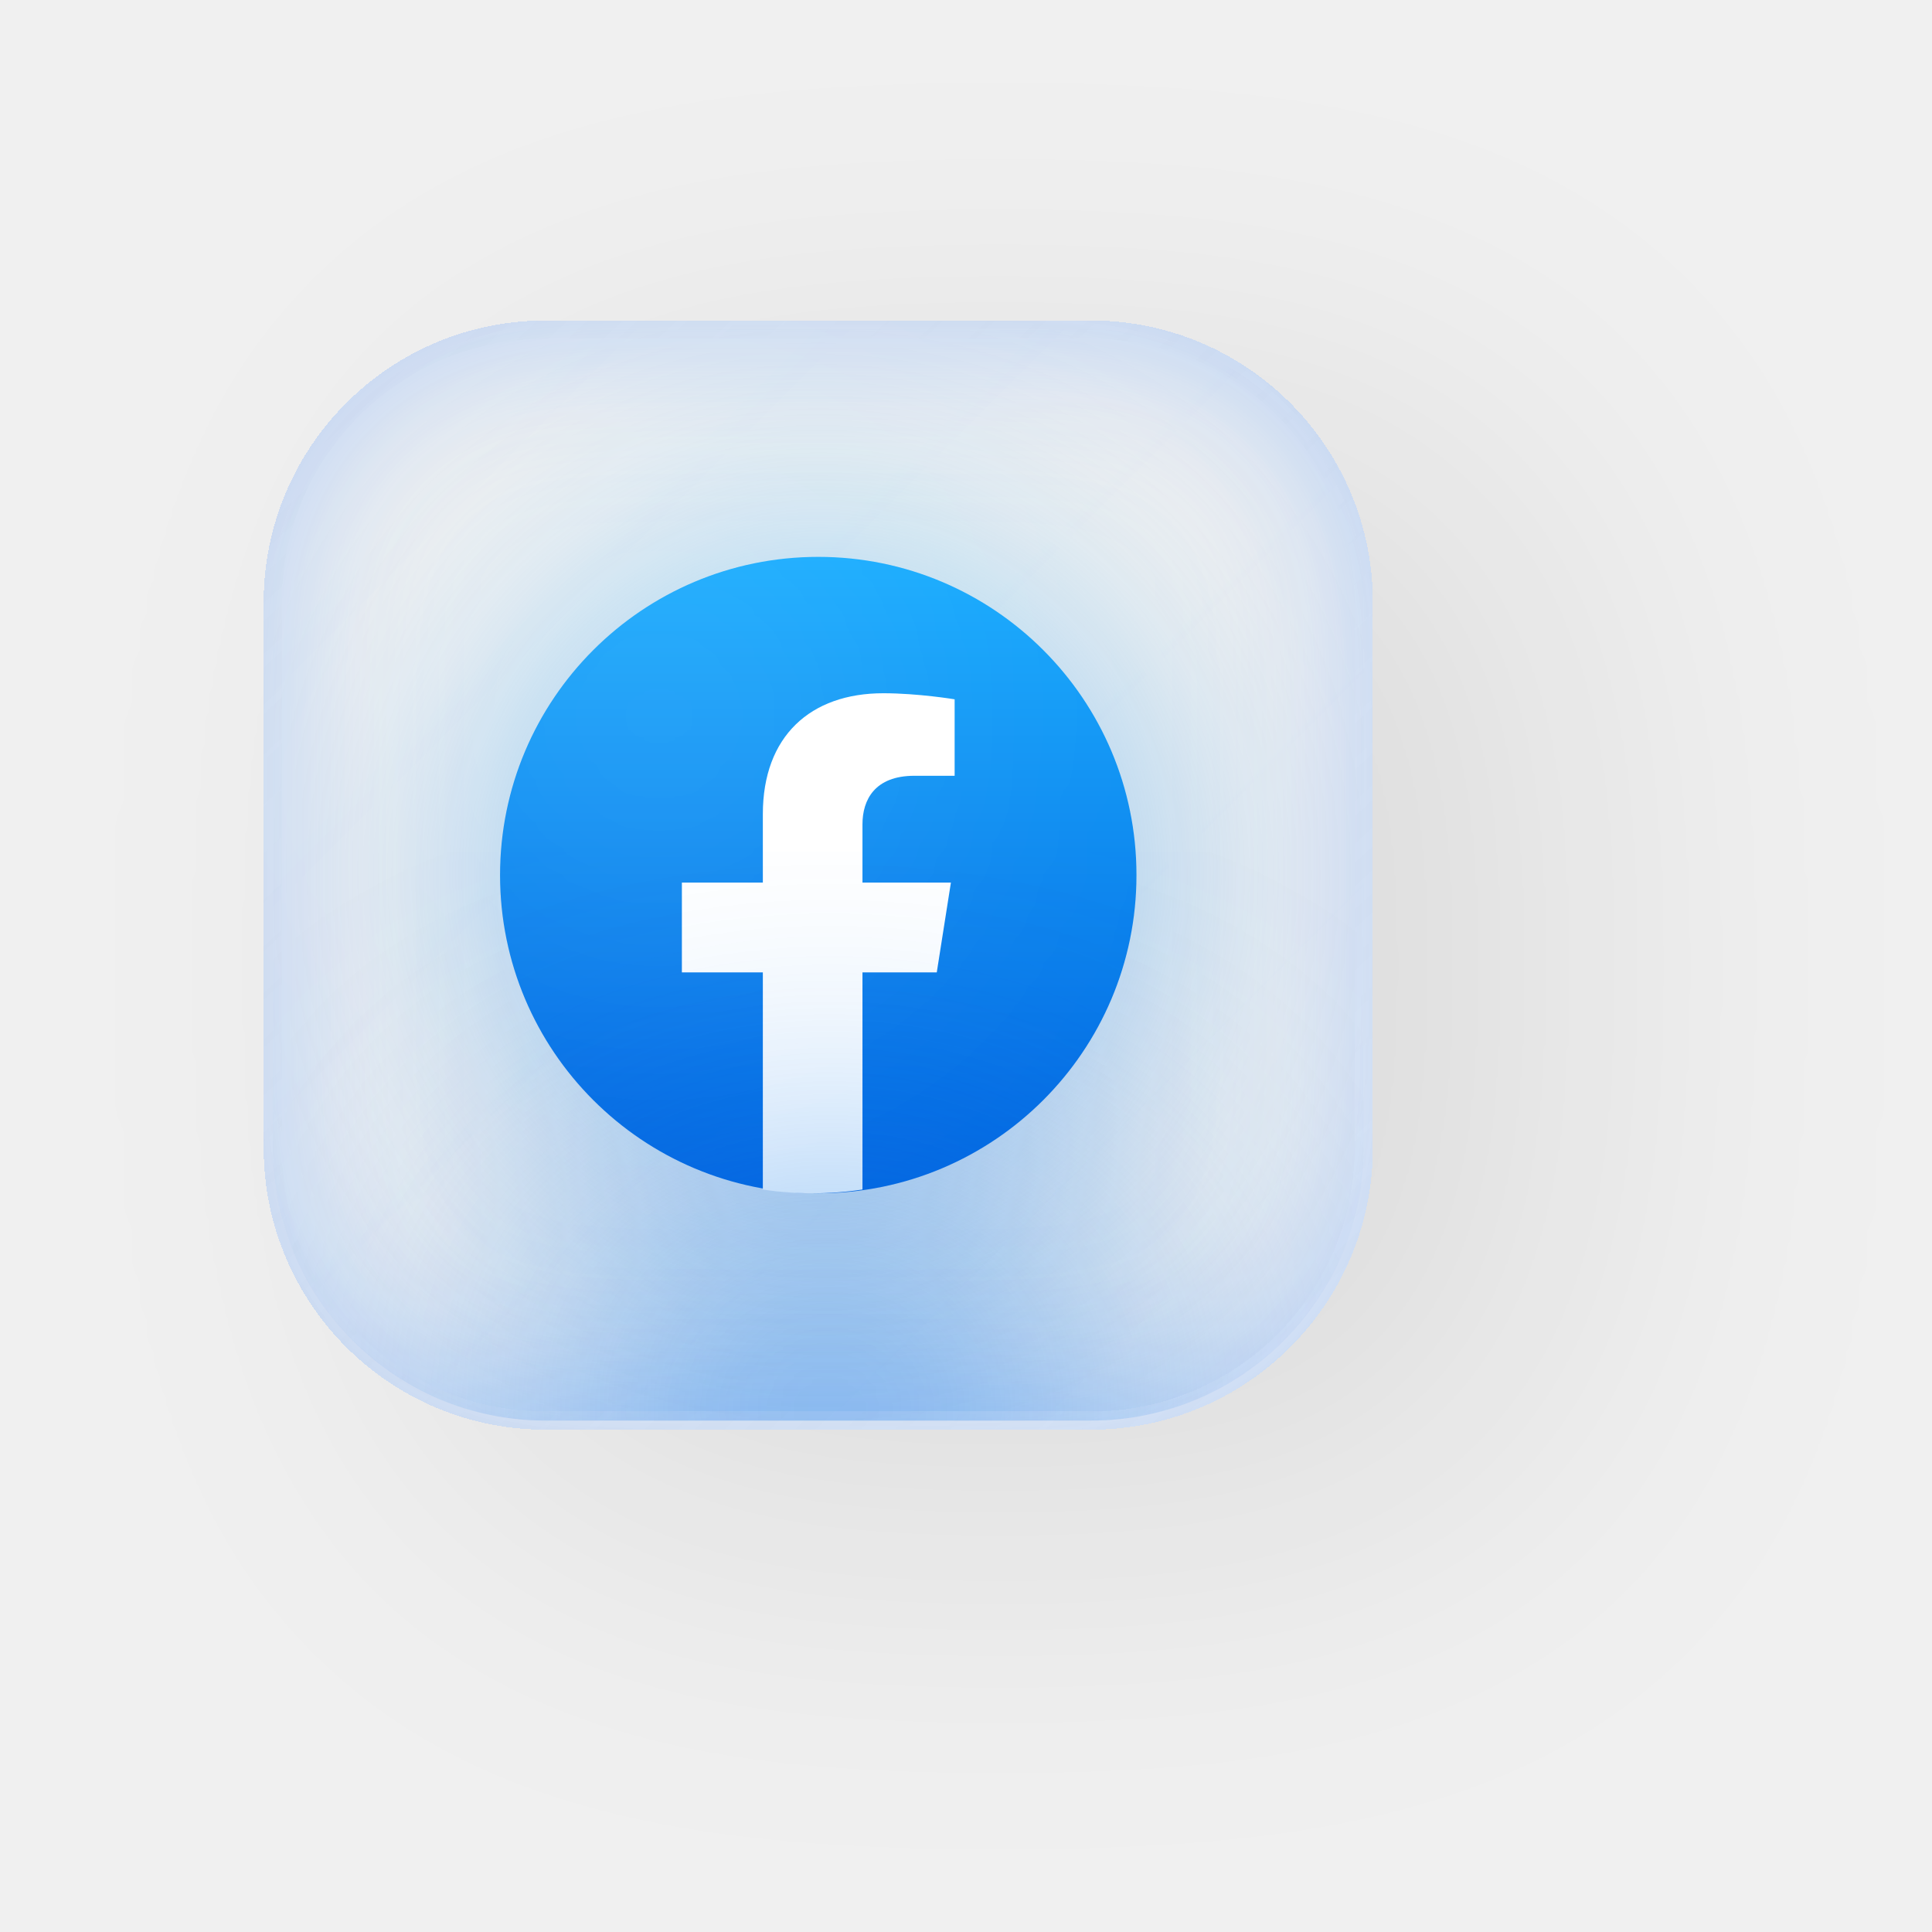
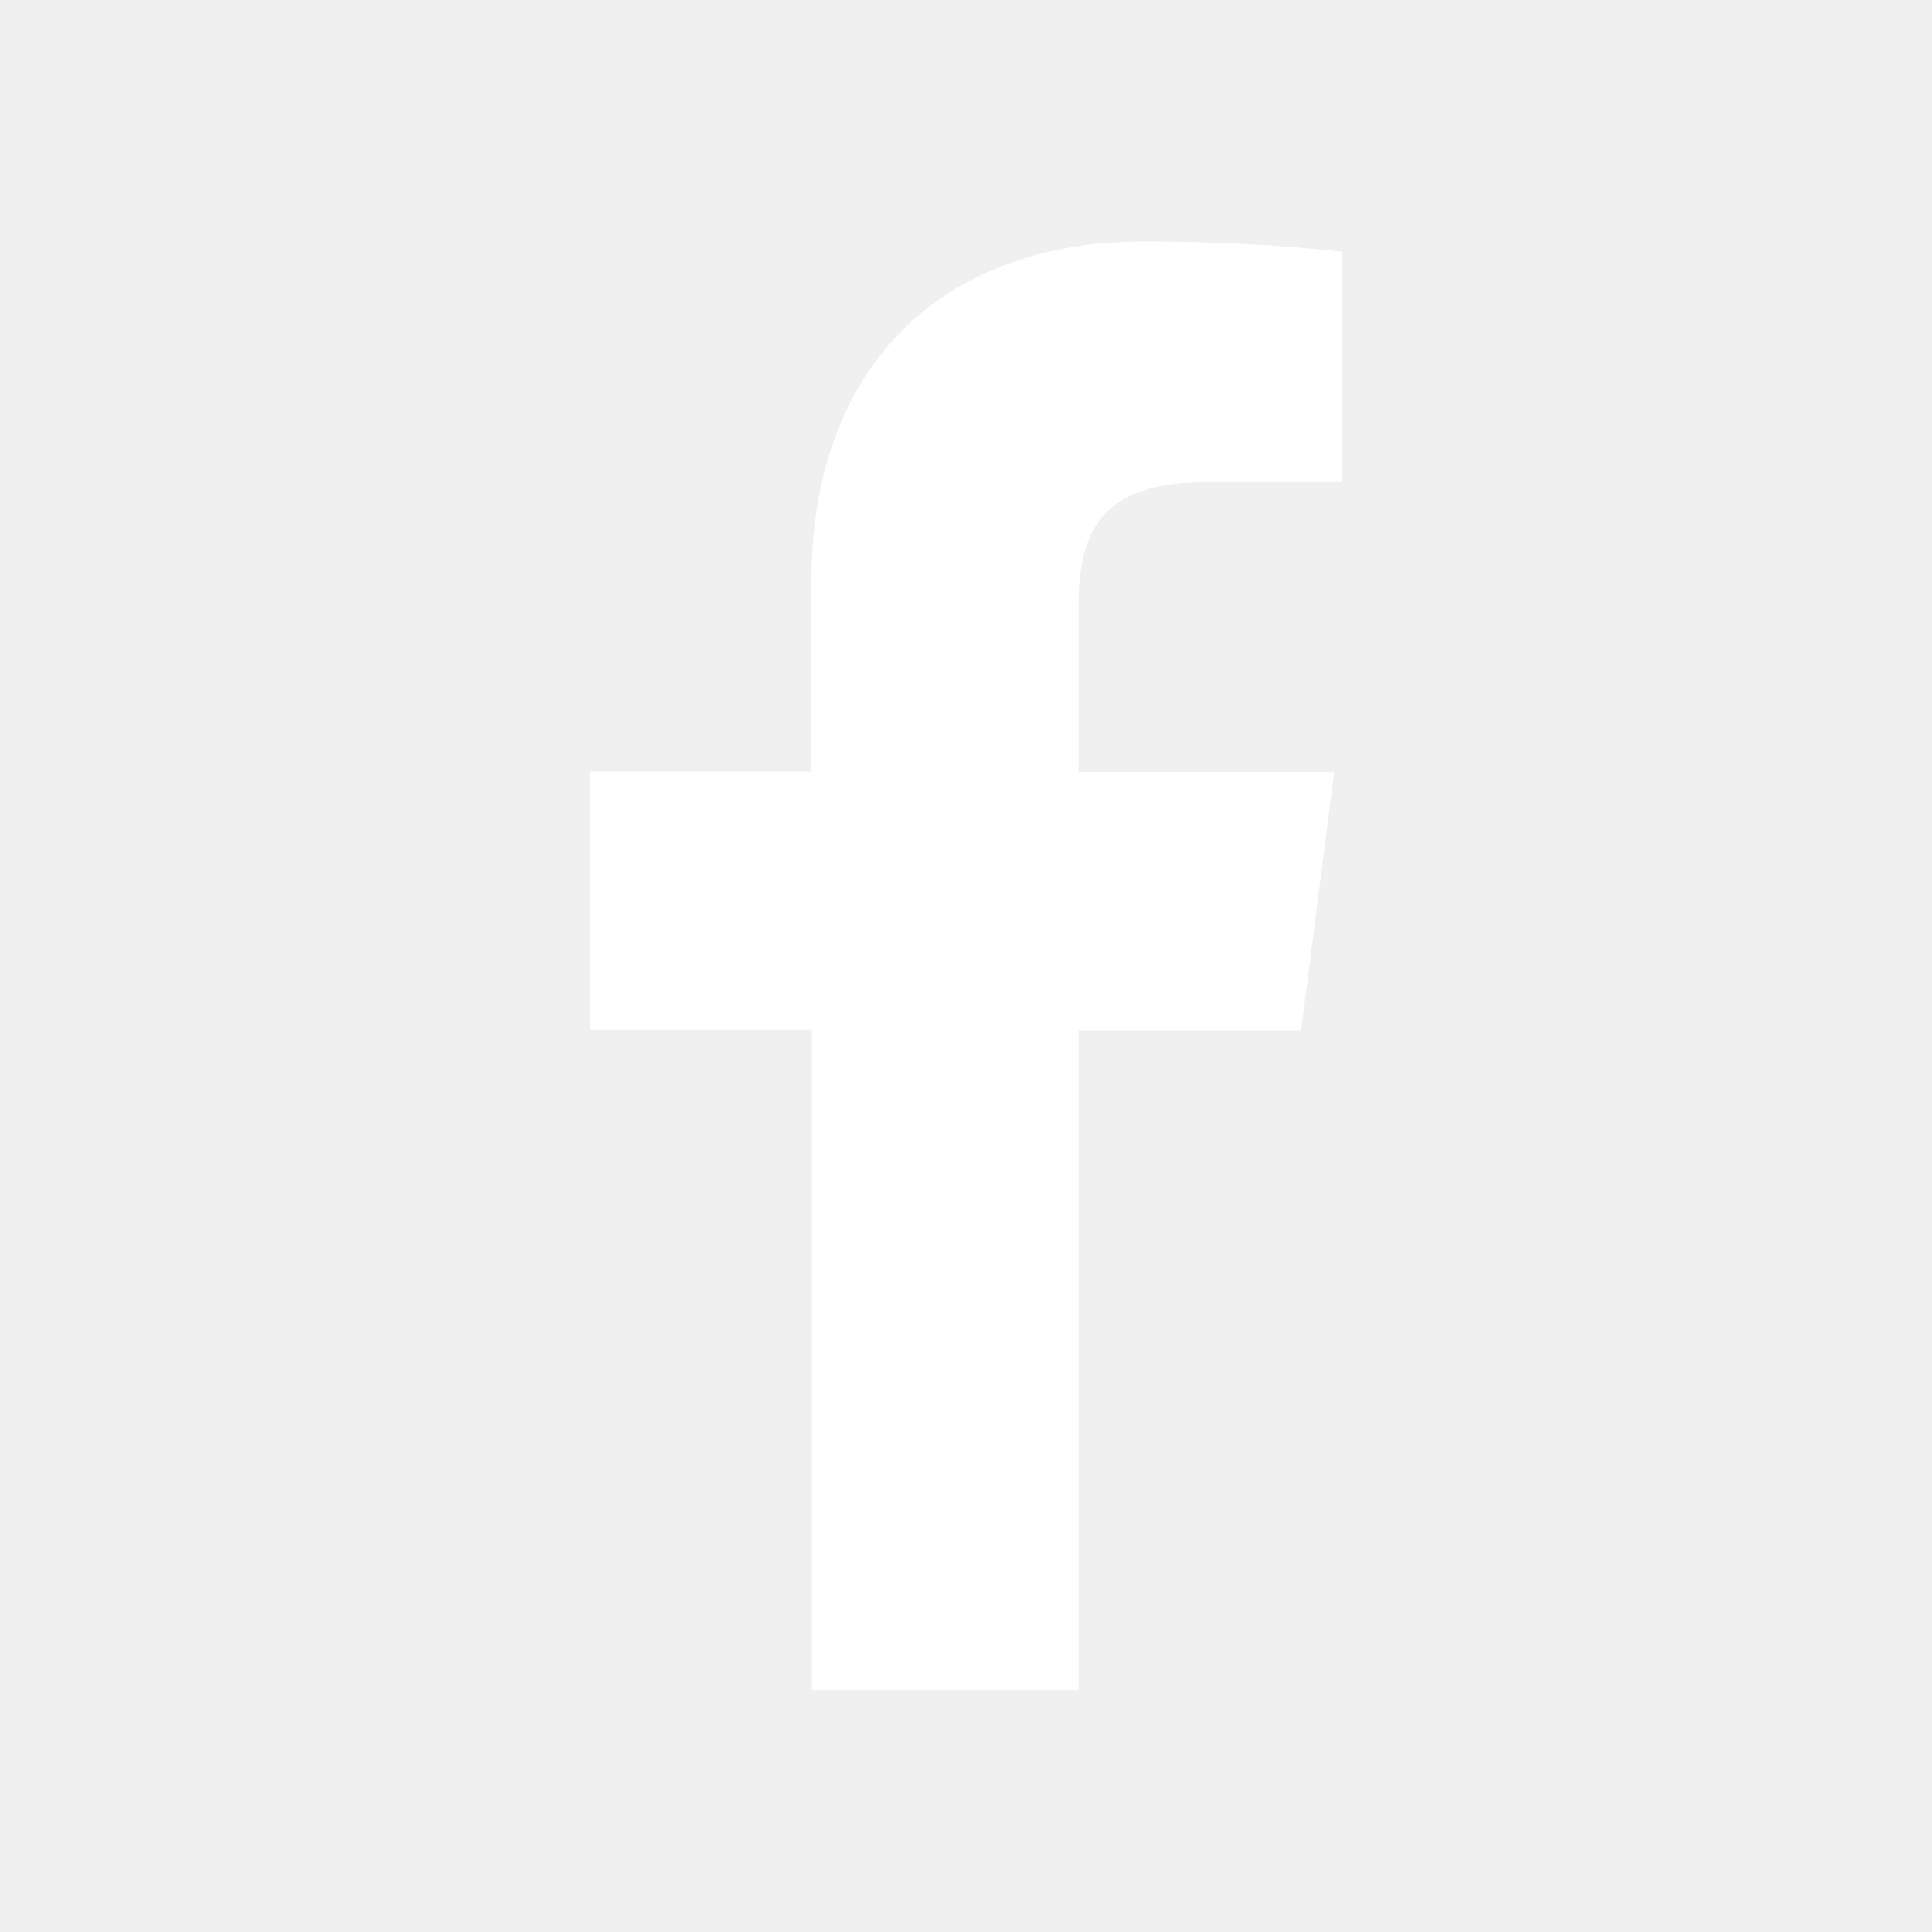
- <svg xmlns="http://www.w3.org/2000/svg" width="24" height="24" viewBox="0 0 85 82" fill="none">
-   <g filter="url(#filter0_di_1_169)">
-     <g clip-path="url(#clip0_1_169)">
-       <rect x="12" y="13" width="48" height="48" rx="12" fill="url(#paint0_linear_1_169)" fill-opacity="0.04" shape-rendering="crispEdges" />
-       <g style="mix-blend-mode:plus-lighter" opacity="0.5" filter="url(#filter1_f_1_169)">
-         <circle cx="36" cy="37" r="14" fill="url(#paint1_linear_1_169)" />
-         <path d="M41.214 41.282L41.836 37.33H37.945V34.767C37.945 33.686 38.488 32.631 40.23 32.631H42V29.267C42 29.267 40.395 29 38.86 29C35.655 29 33.562 30.893 33.562 34.318V37.33H30V41.282H33.562V50.834C34.277 50.944 35.008 51 35.753 51C36.499 51 37.23 50.944 37.945 50.834V41.282H41.214Z" fill="white" />
-       </g>
-       <circle cx="36" cy="37" r="14" fill="url(#paint2_linear_1_169)" />
-       <path d="M41.214 41.282L41.836 37.33H37.945V34.767C37.945 33.686 38.488 32.631 40.23 32.631H42V29.267C42 29.267 40.395 29 38.86 29C35.655 29 33.562 30.893 33.562 34.318V37.33H30V41.282H33.562V50.834C34.277 50.944 35.008 51 35.753 51C36.499 51 37.23 50.944 37.945 50.834V41.282H41.214Z" fill="white" />
-       <g filter="url(#filter2_f_1_169)">
-         <ellipse cx="36.5" cy="60.5" rx="11.5" ry="6.5" fill="#0A77E8" />
-       </g>
-     </g>
-     <rect x="12" y="13" width="48" height="48" rx="12" stroke="url(#paint3_linear_1_169)" stroke-opacity="0.5" stroke-width="0.8" shape-rendering="crispEdges" />
-   </g>
-   <g style="mix-blend-mode:screen" filter="url(#filter3_f_1_169)">
-     <circle cx="29" cy="30" r="9" fill="white" fill-opacity="0.18" />
+ <svg xmlns="http://www.w3.org/2000/svg" width="24" height="24" viewBox="0 0 24 24" fill="none">
+   <g clip-path="url(#clip0_8679_11871)">
+     <path d="M13.398 20.997V12.801H16.163L16.574 9.592H13.398V7.548C13.398 6.622 13.656 5.988 14.985 5.988H16.669V3.127C15.85 3.039 15.026 2.997 14.202 3C11.758 3 10.08 4.492 10.08 7.231V9.586H7.333V12.795H10.086V20.997H13.398Z" fill="white" />
  </g>
  <defs>
-     <filter id="filter0_di_1_169" x="-8.4" y="-7.4" width="92.8" height="88.8" filterUnits="userSpaceOnUse" color-interpolation-filters="sRGB">
-       <feFlood flood-opacity="0" result="BackgroundImageFix" />
-       <feColorMatrix in="SourceAlpha" type="matrix" values="0 0 0 0 0 0 0 0 0 0 0 0 0 0 0 0 0 0 127 0" result="hardAlpha" />
-       <feOffset dx="8" dy="4" />
-       <feGaussianBlur stdDeviation="8" />
-       <feComposite in2="hardAlpha" operator="out" />
-       <feColorMatrix type="matrix" values="0 0 0 0 0 0 0 0 0 0 0 0 0 0 0 0 0 0 0.08 0" />
-       <feBlend mode="normal" in2="BackgroundImageFix" result="effect1_dropShadow_1_169" />
-       <feBlend mode="normal" in="SourceGraphic" in2="effect1_dropShadow_1_169" result="shape" />
-       <feColorMatrix in="SourceAlpha" type="matrix" values="0 0 0 0 0 0 0 0 0 0 0 0 0 0 0 0 0 0 127 0" result="hardAlpha" />
-       <feOffset />
-       <feGaussianBlur stdDeviation="4" />
-       <feComposite in2="hardAlpha" operator="arithmetic" k2="-1" k3="1" />
-       <feColorMatrix type="matrix" values="0 0 0 0 0.158 0 0 0 0 0.495 0 0 0 0 1 0 0 0 0.32 0" />
-       <feBlend mode="normal" in2="shape" result="effect2_innerShadow_1_169" />
-     </filter>
-     <filter id="filter1_f_1_169" x="8" y="9" width="56" height="56" filterUnits="userSpaceOnUse" color-interpolation-filters="sRGB">
-       <feFlood flood-opacity="0" result="BackgroundImageFix" />
-       <feBlend mode="normal" in="SourceGraphic" in2="BackgroundImageFix" result="shape" />
-       <feGaussianBlur stdDeviation="6" result="effect1_foregroundBlur_1_169" />
-     </filter>
-     <filter id="filter2_f_1_169" x="7" y="36" width="59" height="49" filterUnits="userSpaceOnUse" color-interpolation-filters="sRGB">
-       <feFlood flood-opacity="0" result="BackgroundImageFix" />
-       <feBlend mode="normal" in="SourceGraphic" in2="BackgroundImageFix" result="shape" />
-       <feGaussianBlur stdDeviation="9" result="effect1_foregroundBlur_1_169" />
-     </filter>
-     <filter id="filter3_f_1_169" x="0" y="1" width="58" height="58" filterUnits="userSpaceOnUse" color-interpolation-filters="sRGB">
-       <feFlood flood-opacity="0" result="BackgroundImageFix" />
-       <feBlend mode="normal" in="SourceGraphic" in2="BackgroundImageFix" result="shape" />
-       <feGaussianBlur stdDeviation="10" result="effect1_foregroundBlur_1_169" />
-     </filter>
-     <linearGradient id="paint0_linear_1_169" x1="12" y1="13" x2="60" y2="61" gradientUnits="userSpaceOnUse">
-       <stop stop-color="#F8FBFF" />
-       <stop offset="1" stop-color="white" stop-opacity="0" />
-     </linearGradient>
-     <linearGradient id="paint1_linear_1_169" x1="36" y1="23" x2="36" y2="50.917" gradientUnits="userSpaceOnUse">
-       <stop stop-color="#18ACFE" />
-       <stop offset="1" stop-color="#0163E0" />
-     </linearGradient>
-     <linearGradient id="paint2_linear_1_169" x1="36" y1="23" x2="36" y2="50.917" gradientUnits="userSpaceOnUse">
-       <stop stop-color="#18ACFE" />
-       <stop offset="1" stop-color="#0163E0" />
-     </linearGradient>
-     <linearGradient id="paint3_linear_1_169" x1="13" y1="12" x2="58.5" y2="61" gradientUnits="userSpaceOnUse">
-       <stop stop-color="#D8D8D8" stop-opacity="0.05" />
-       <stop offset="1" stop-color="white" stop-opacity="0.4" />
-     </linearGradient>
-     <clipPath id="clip0_1_169">
-       <rect x="12" y="13" width="48" height="48" rx="12" fill="white" />
+     <clipPath id="clip0_8679_11871">
+       <rect width="24" height="24" fill="white" />
    </clipPath>
  </defs>
</svg>
